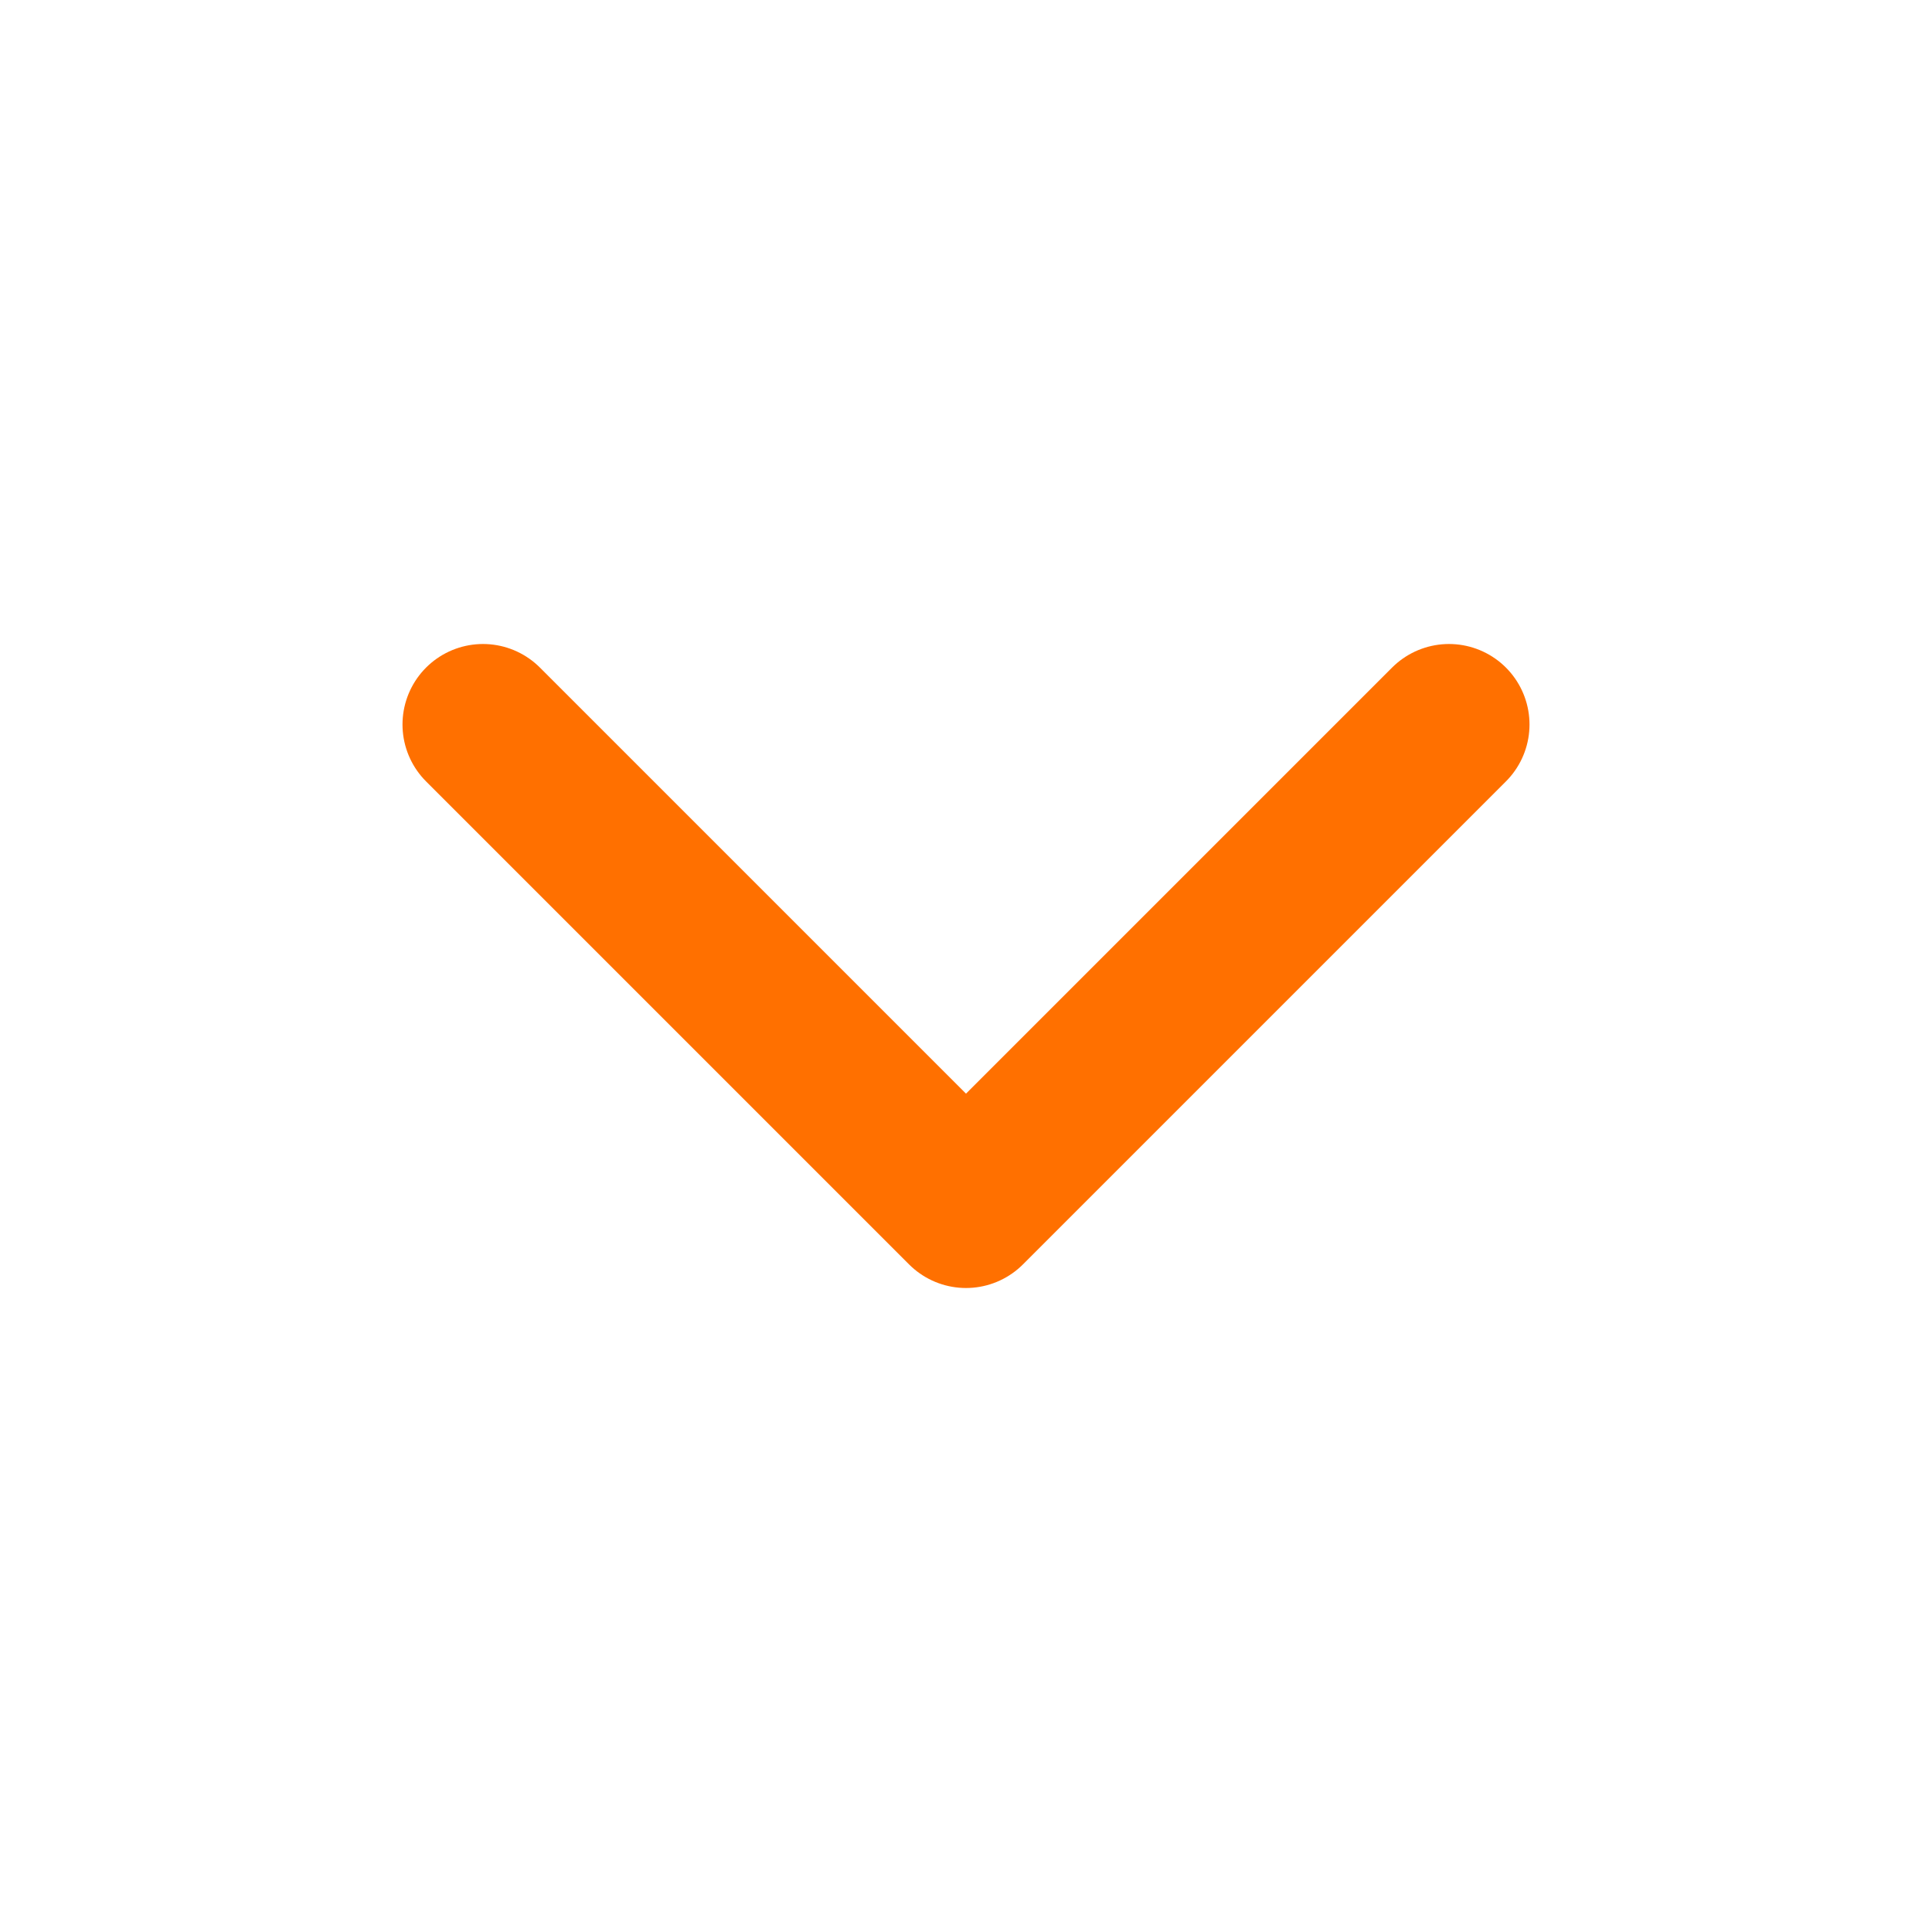
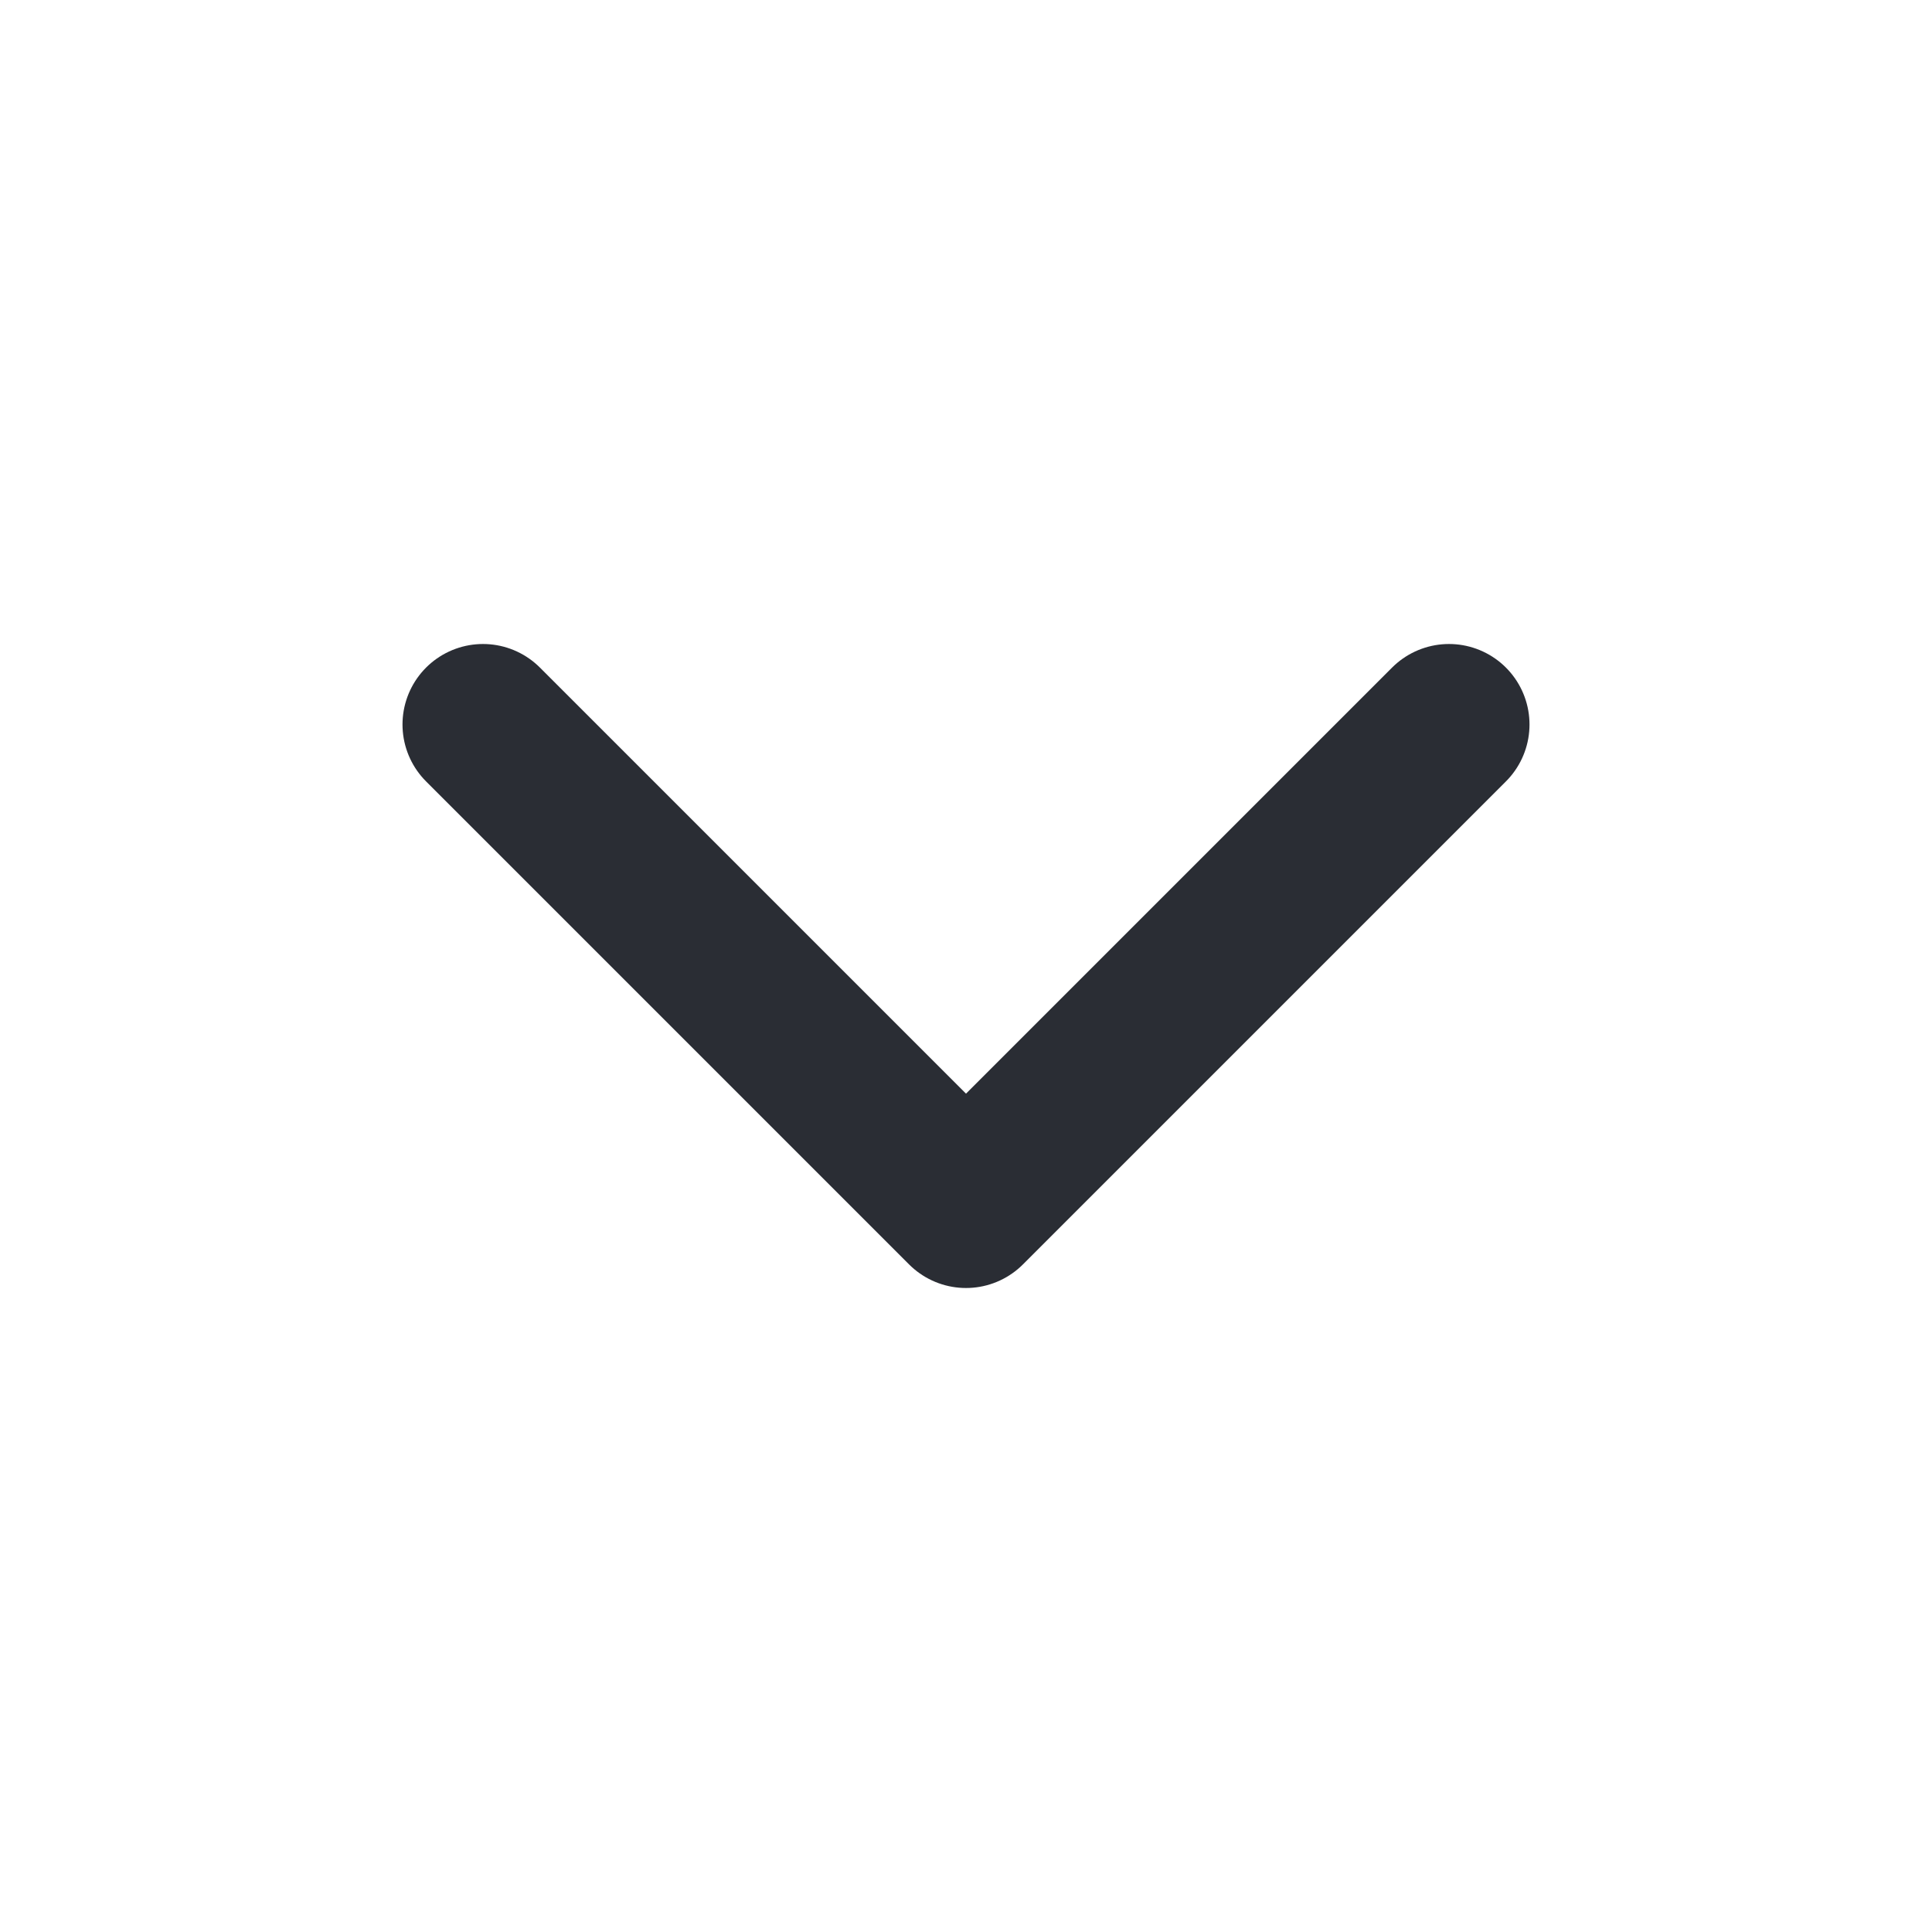
- <svg xmlns="http://www.w3.org/2000/svg" width="24" height="24" viewBox="0 0 24 24" fill="none" stroke="#ff7000" stroke-width="2" stroke-linecap="round" stroke-linejoin="round" class="feather feather-chevron-down">
+ <svg xmlns="http://www.w3.org/2000/svg" width="24" height="24" viewBox="0 0 24 24" fill="none" stroke="#2A2D34" stroke-width="2" stroke-linecap="round" stroke-linejoin="round" class="feather feather-chevron-down">
  <polyline points="6 9 12 15 18 9" />
</svg>
